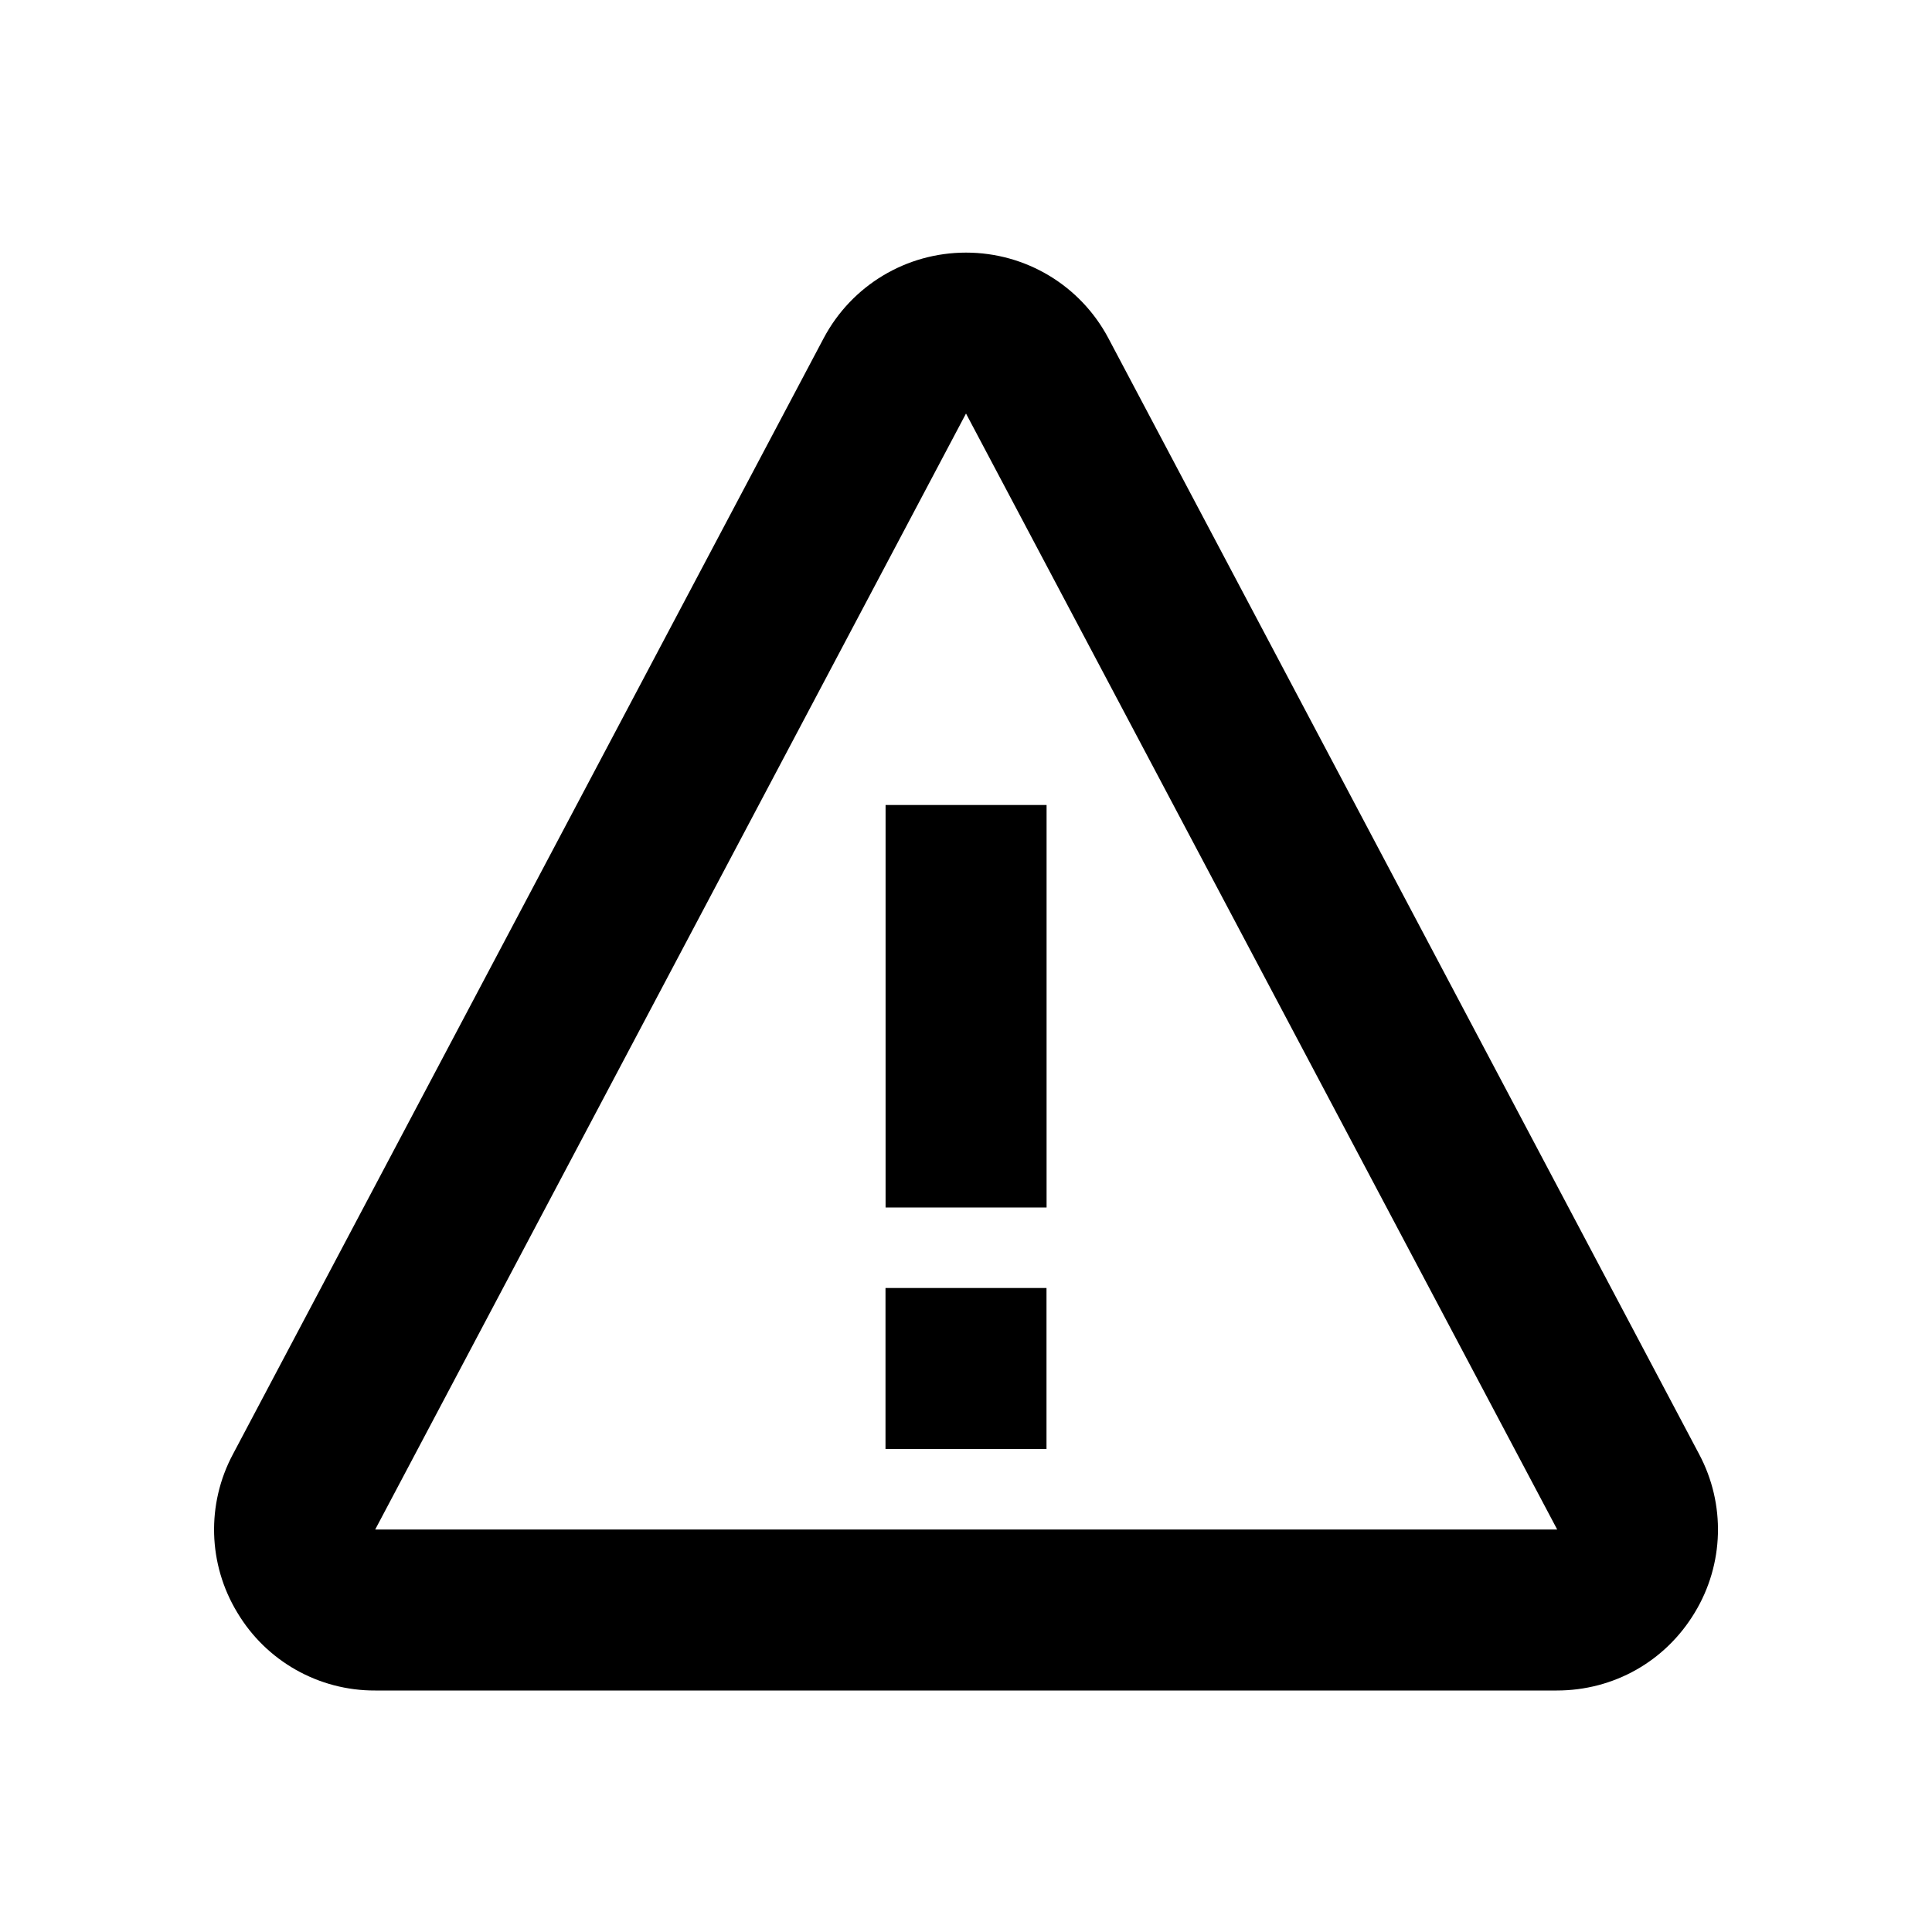
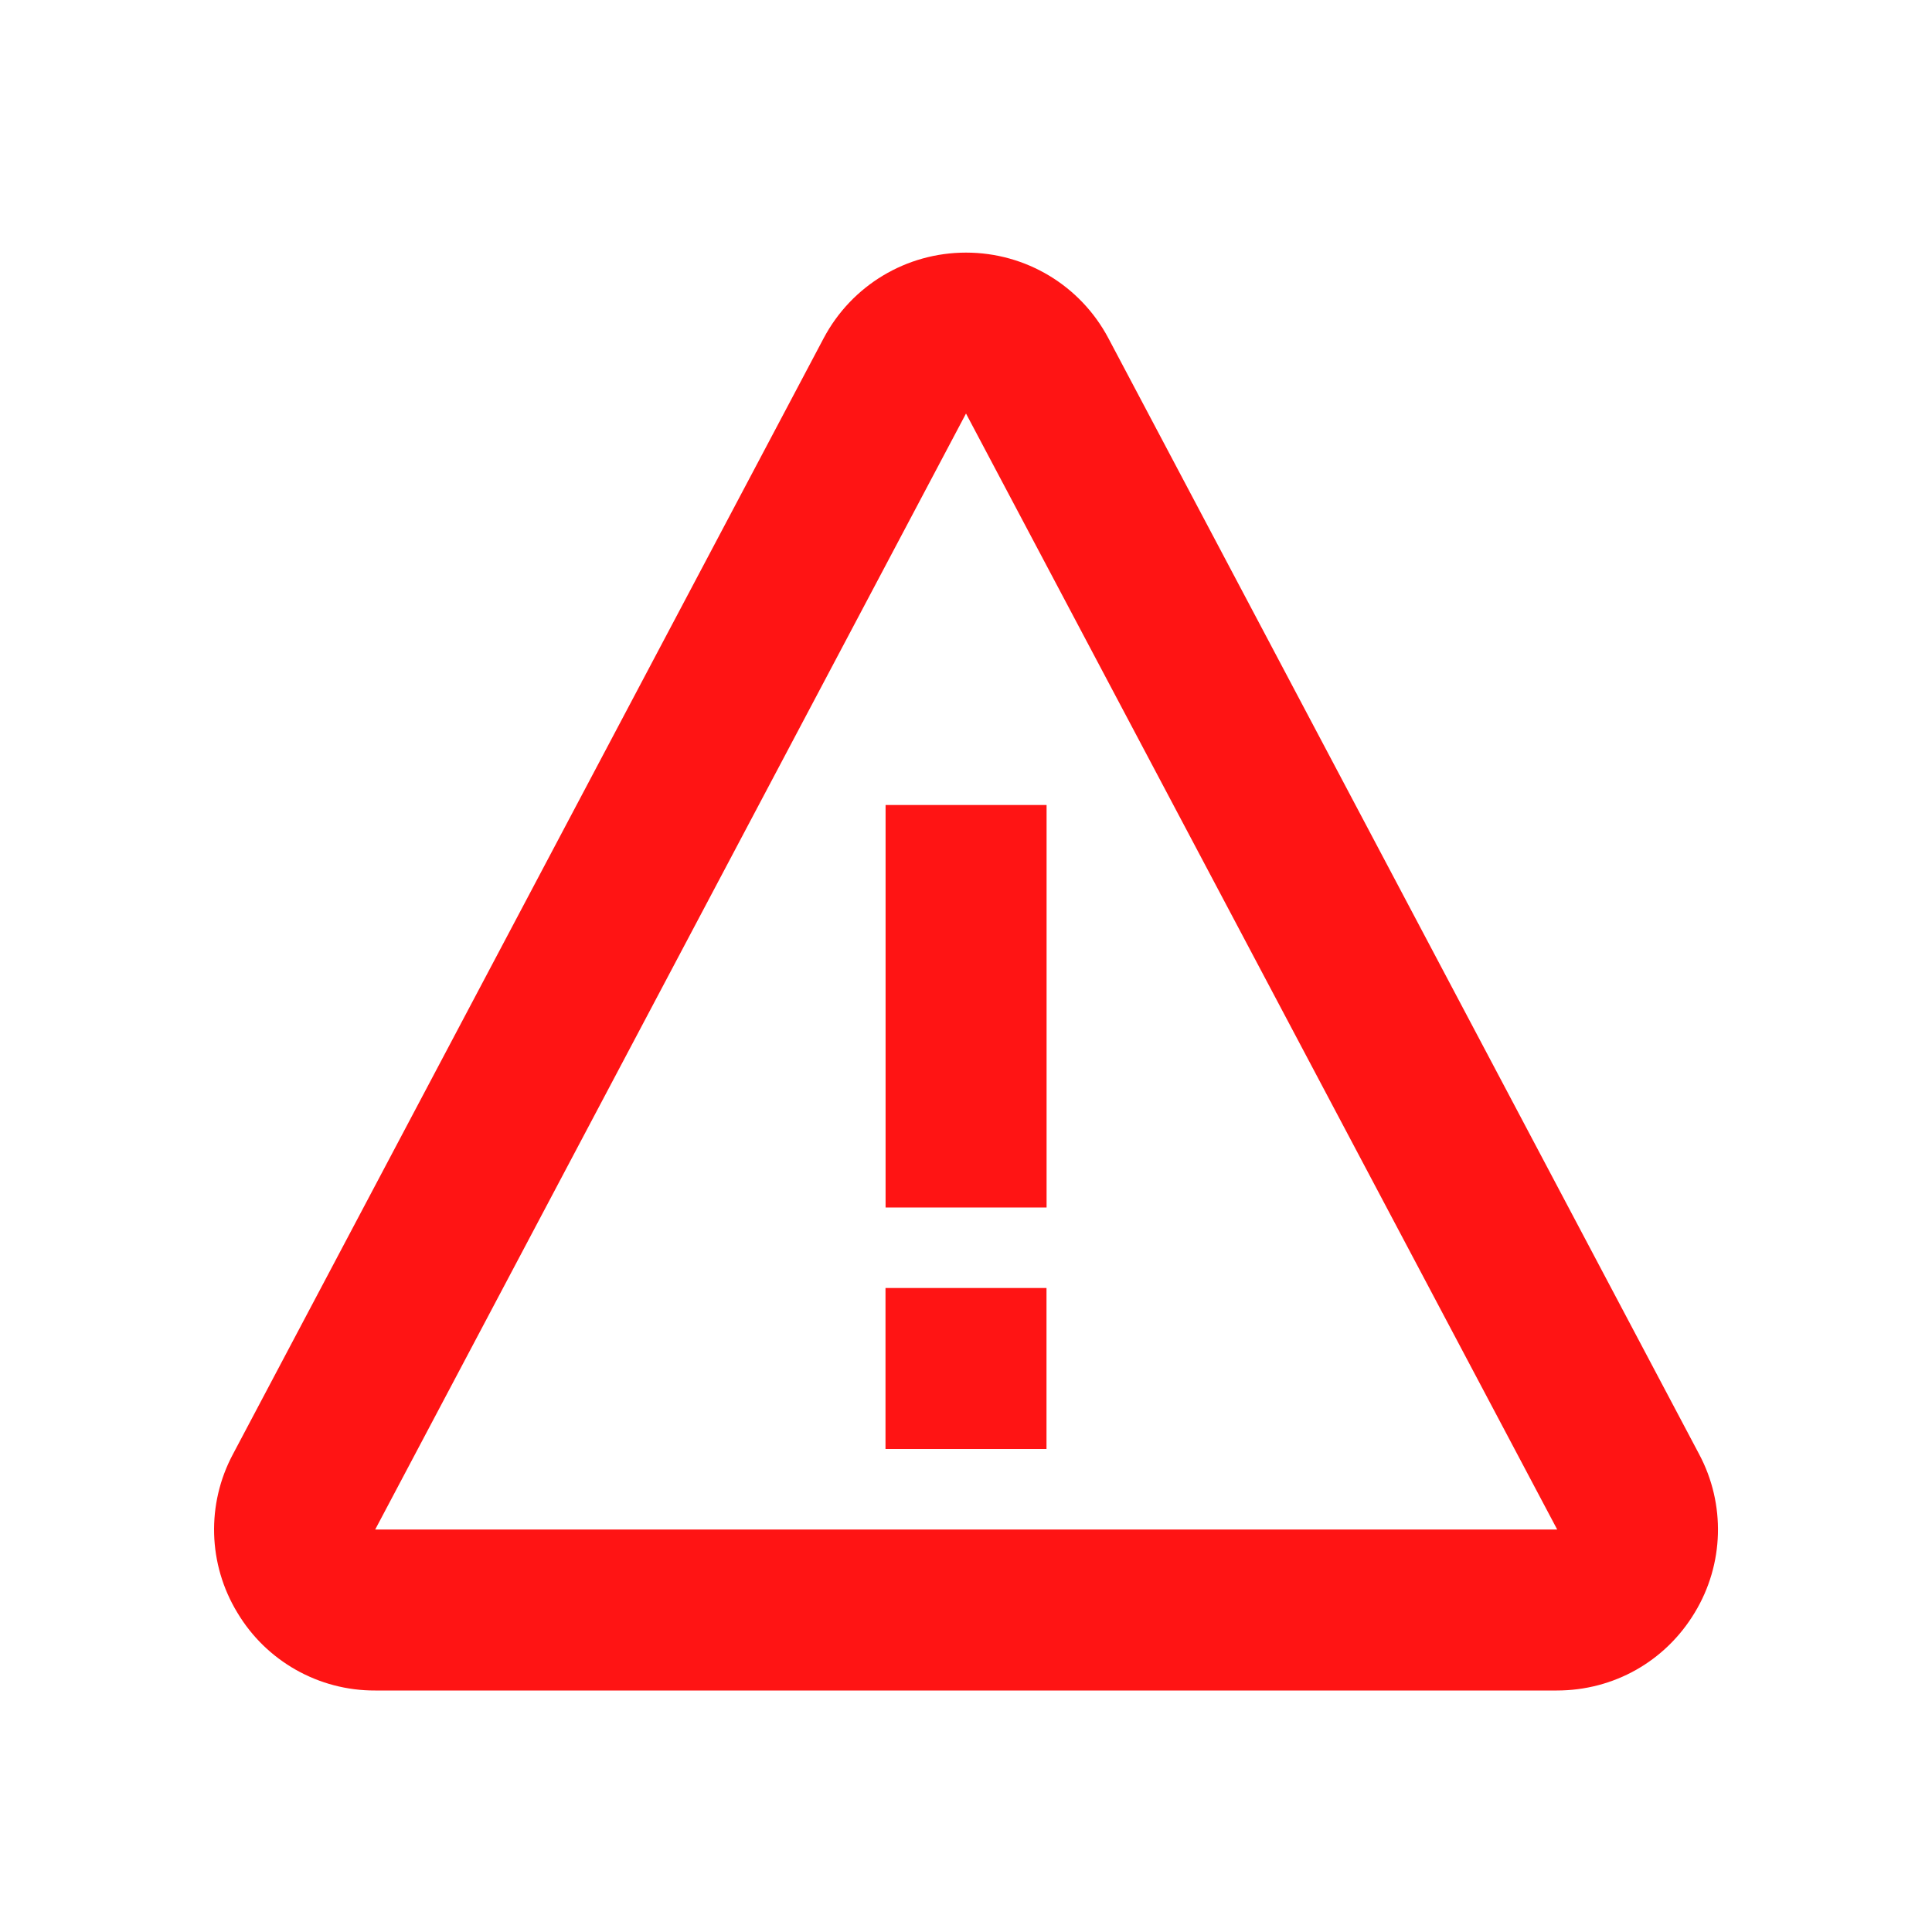
- <svg xmlns="http://www.w3.org/2000/svg" width="24" height="24" viewBox="0 0 24 24" style="fill: rgba(0, 0, 0, 1);transform: ;msFilter:;">
+ <svg xmlns="http://www.w3.org/2000/svg" width="24" height="24" viewBox="0 0 24 24" style="fill: #ff1414;transform: ;msFilter:;">
  <path d="M11.001 10h2v5h-2zM11 16h2v2h-2z" />
  <path d="M13.768 4.2C13.42 3.545 12.742 3.138 12 3.138s-1.42.407-1.768 1.063L2.894 18.064a1.986 1.986 0 0 0 .054 1.968A1.984 1.984 0 0 0 4.661 21h14.678c.708 0 1.349-.362 1.714-.968a1.989 1.989 0 0 0 .054-1.968L13.768 4.2zM4.661 19 12 5.137 19.344 19H4.661z" />
</svg>
